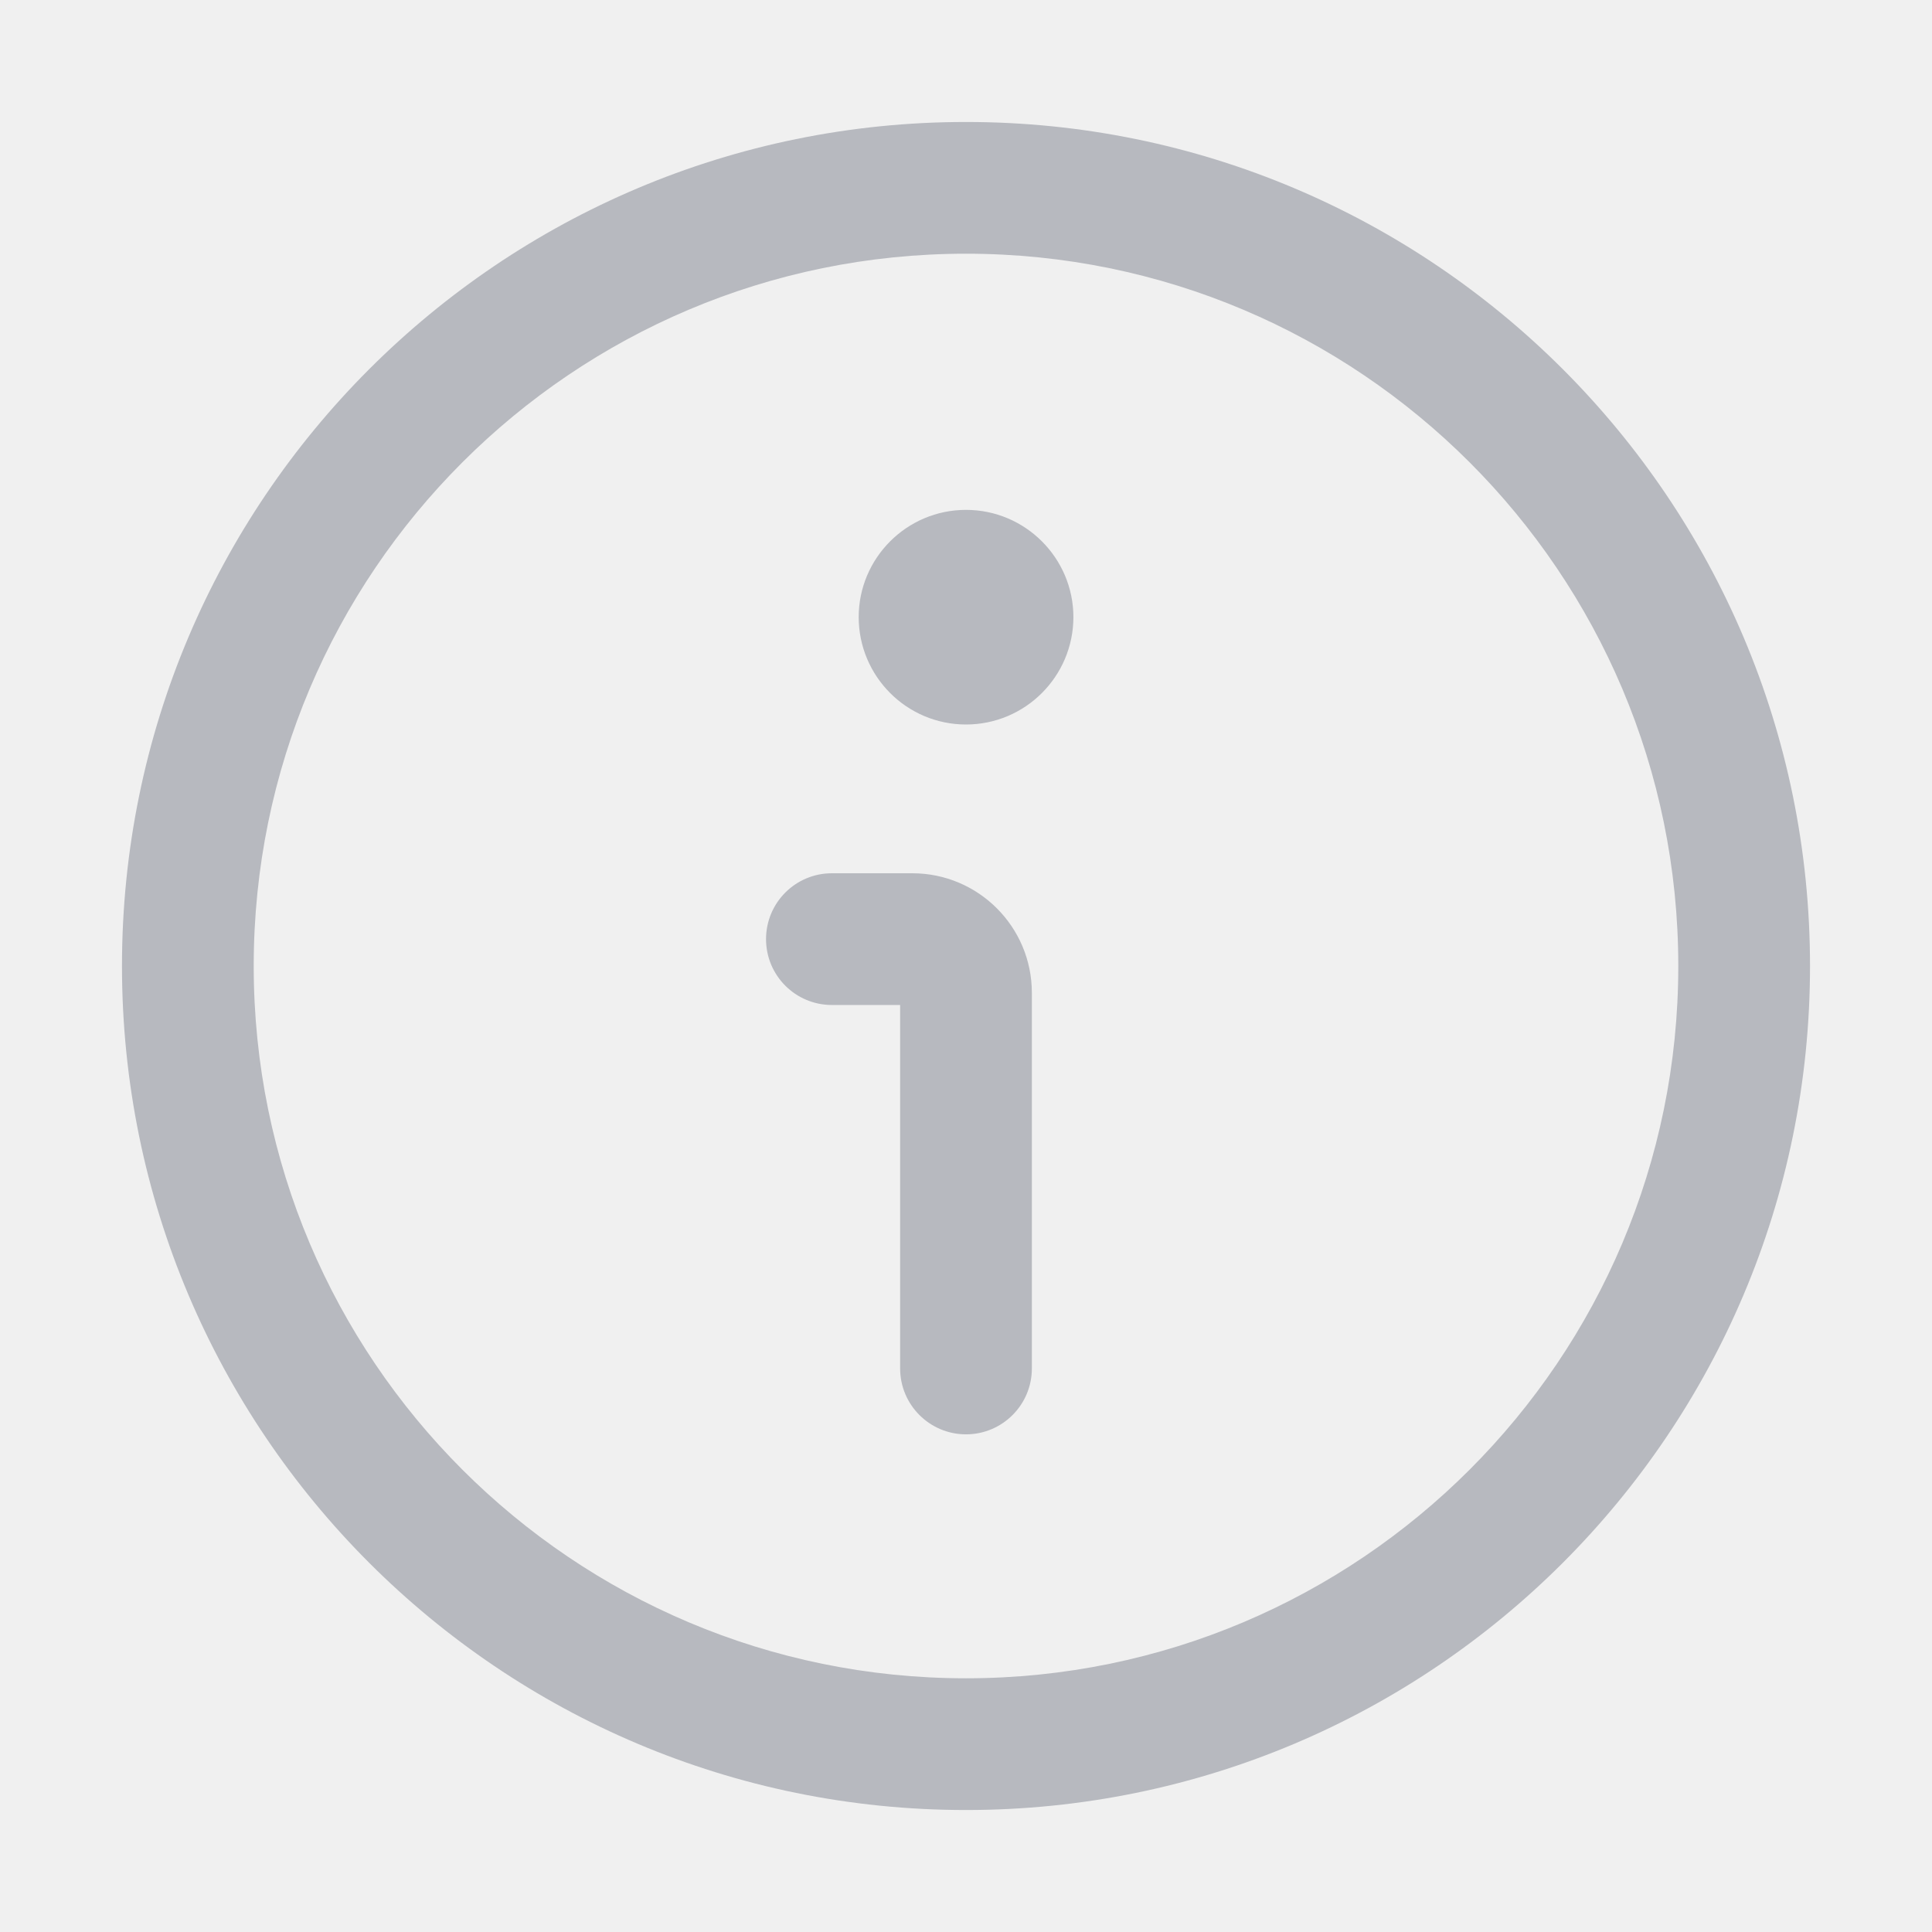
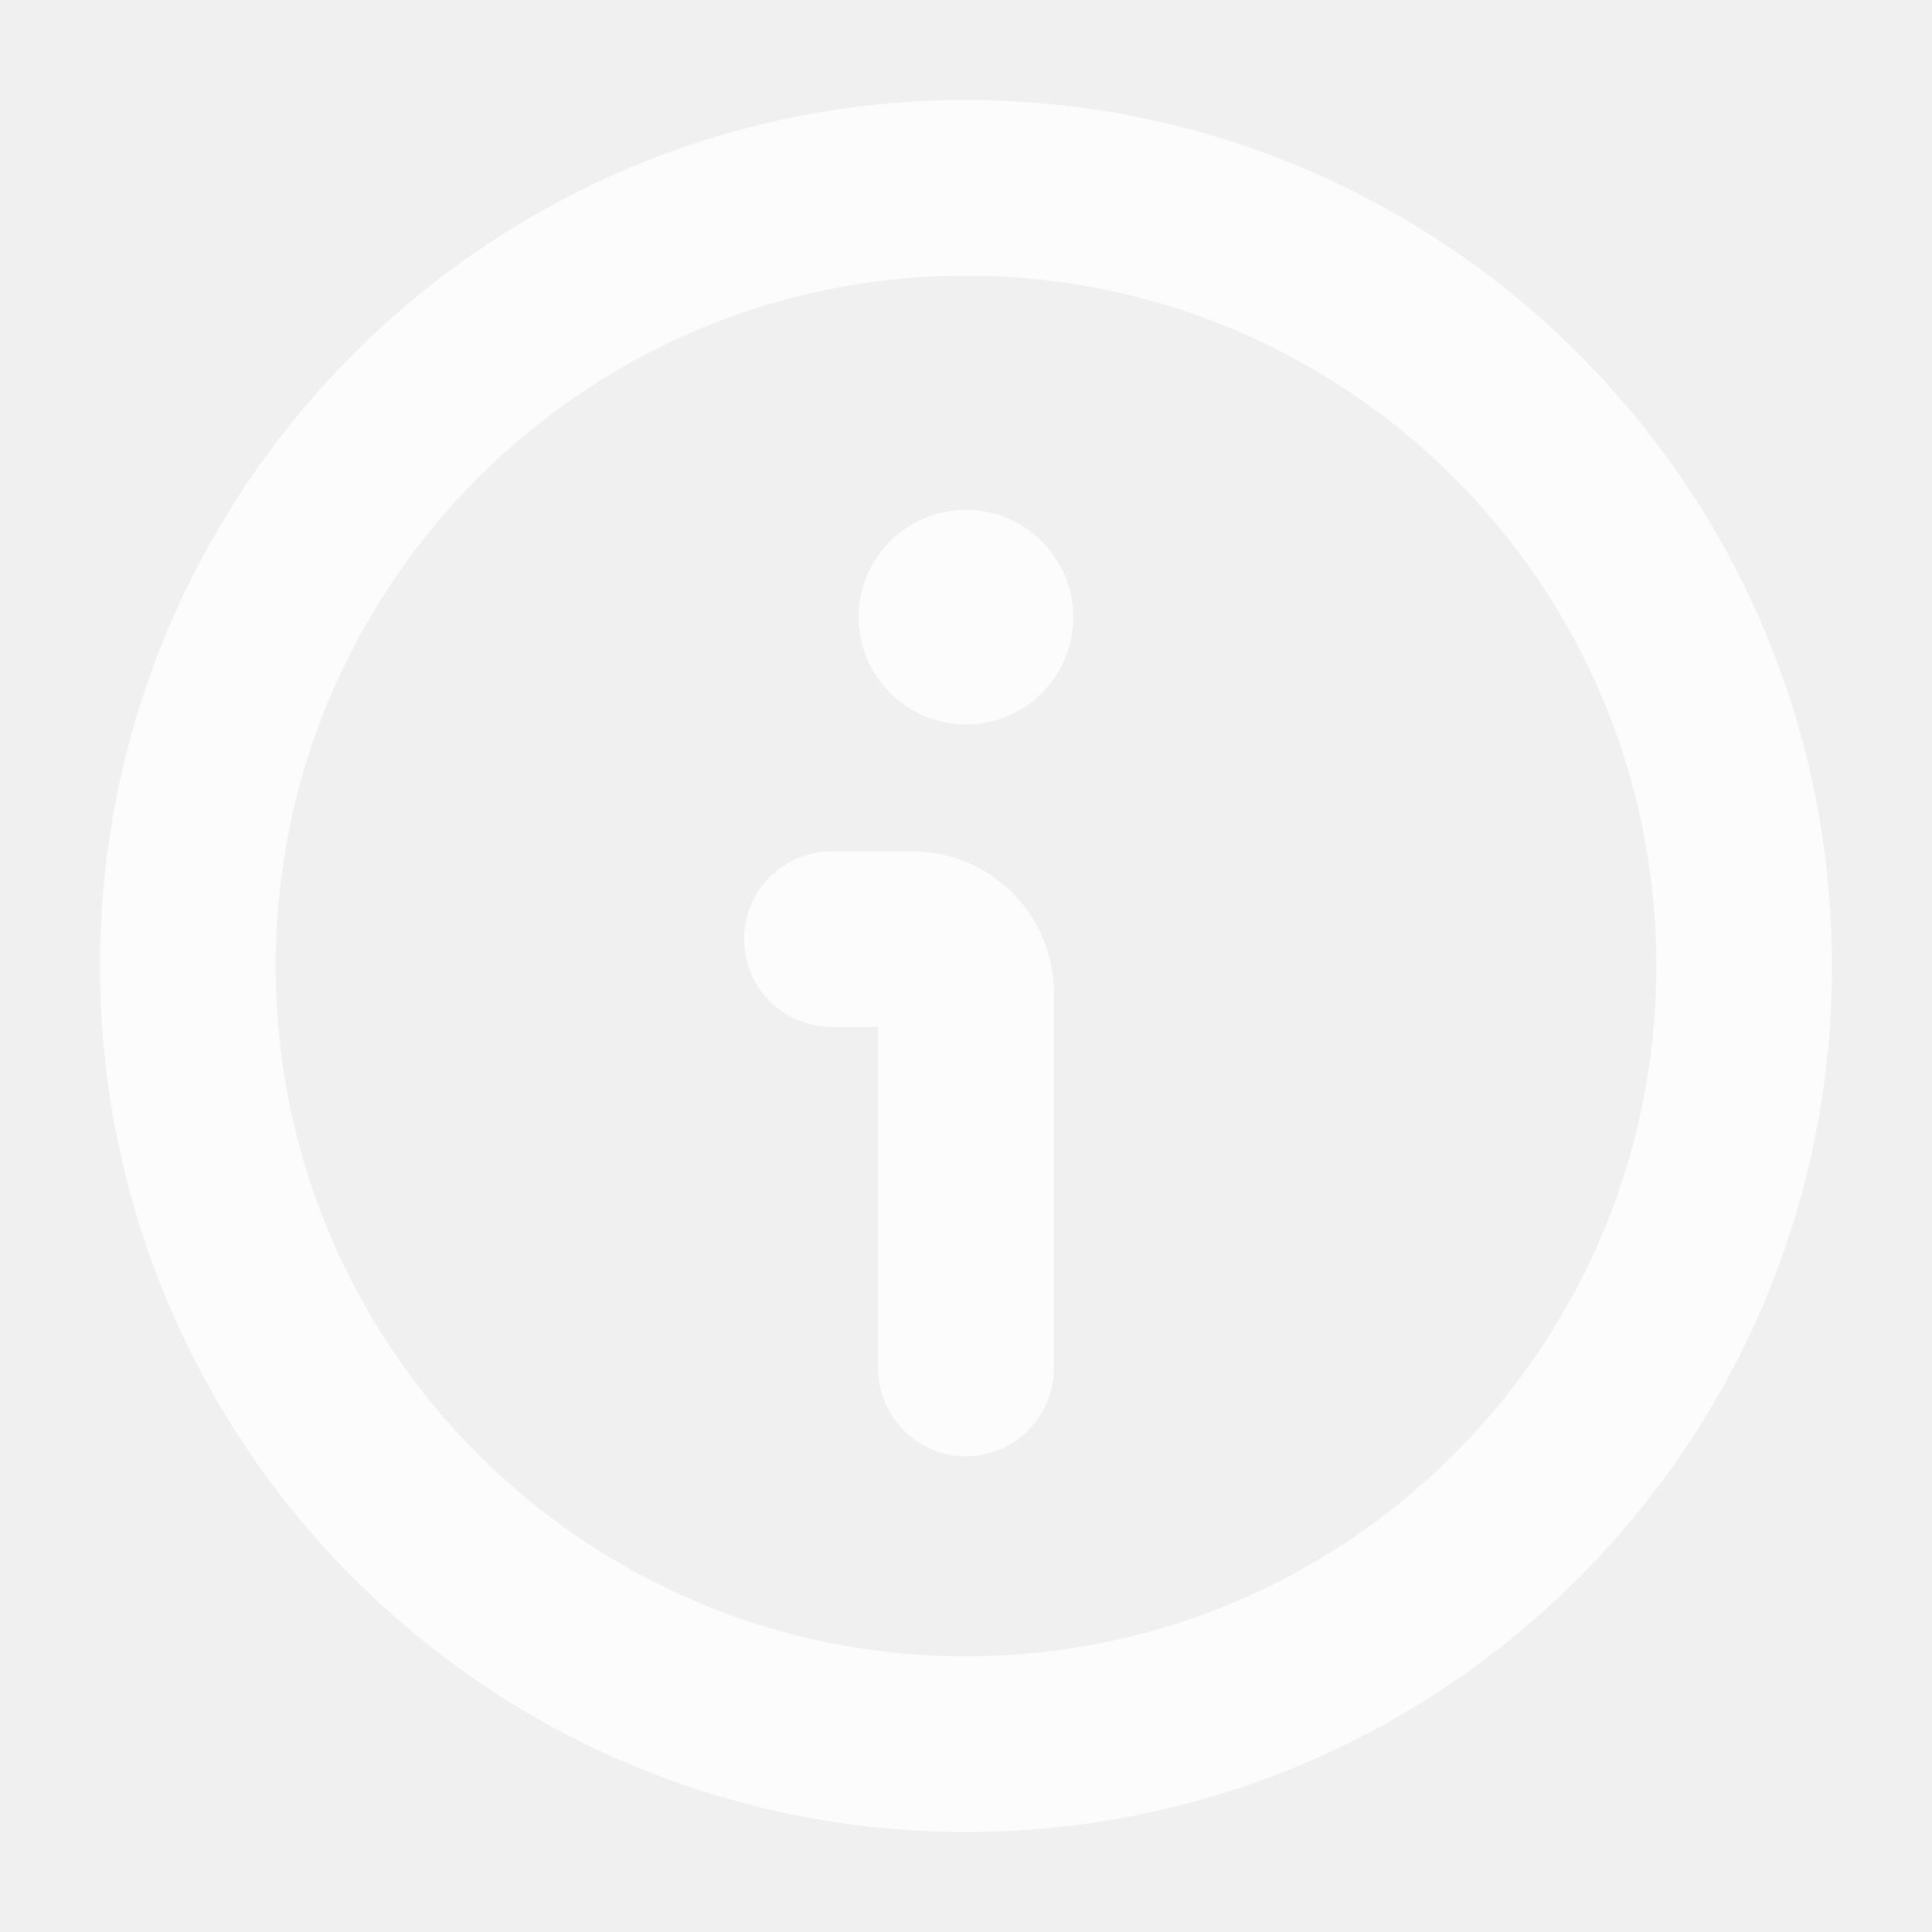
<svg xmlns="http://www.w3.org/2000/svg" width="22" height="22" viewBox="0 0 22 22" fill="none">
-   <path d="M11 1.389C16.308 1.389 20.611 5.692 20.611 11C20.611 16.308 16.308 20.611 11 20.611C5.692 20.611 1.389 16.308 1.389 11C1.389 5.692 5.692 1.389 11 1.389ZM11 2.889C6.521 2.889 2.889 6.521 2.889 11C2.889 15.479 6.521 19.111 11 19.111C15.479 19.111 19.111 15.479 19.111 11C19.111 6.521 15.479 2.889 11 2.889ZM10.39 9.944C11.141 9.945 11.75 10.554 11.75 11.306V15.583C11.75 15.997 11.414 16.333 11 16.333C10.586 16.333 10.25 15.997 10.25 15.583V11.444H9.473C9.058 11.444 8.723 11.108 8.723 10.694C8.723 10.28 9.058 9.944 9.473 9.944H10.39ZM11 5.806C11.675 5.806 12.223 6.355 12.223 7.028C12.222 7.702 11.675 8.25 11 8.25C10.325 8.25 9.779 7.702 9.778 7.028C9.778 6.355 10.325 5.806 11 5.806Z" fill="#B7B9BF" style="fill:#B7B9BF;fill:color(display-p3 0.718 0.726 0.749);fill-opacity:1;" />
+   <path d="M11 1.139C16.446 1.139 20.861 5.554 20.861 11C20.861 16.446 16.446 20.861 11 20.861C5.554 20.861 1.139 16.446 1.139 11C1.139 5.554 5.554 1.139 11 1.139ZM11 3.139C6.659 3.139 3.139 6.659 3.139 11C3.139 15.341 6.659 18.861 11 18.861C15.341 18.861 18.861 15.341 18.861 11C18.861 6.659 15.341 3.139 11 3.139ZM10.39 9.694C11.279 9.695 12 10.416 12 11.306V15.583C12 16.135 11.552 16.583 11 16.583C10.448 16.583 10 16.135 10 15.583V11.694H9.473C8.92 11.694 8.473 11.247 8.473 10.694C8.473 10.142 8.92 9.694 9.473 9.694H10.39ZM11 5.806C11.674 5.806 12.221 6.354 12.222 7.027C12.222 7.701 11.675 8.25 11 8.25C10.325 8.25 9.777 7.701 9.777 7.027C9.778 6.354 10.325 5.806 11 5.806Z" fill="white" fill-opacity="0.8" style="fill:white;fill-opacity:0.8;" />
</svg>
